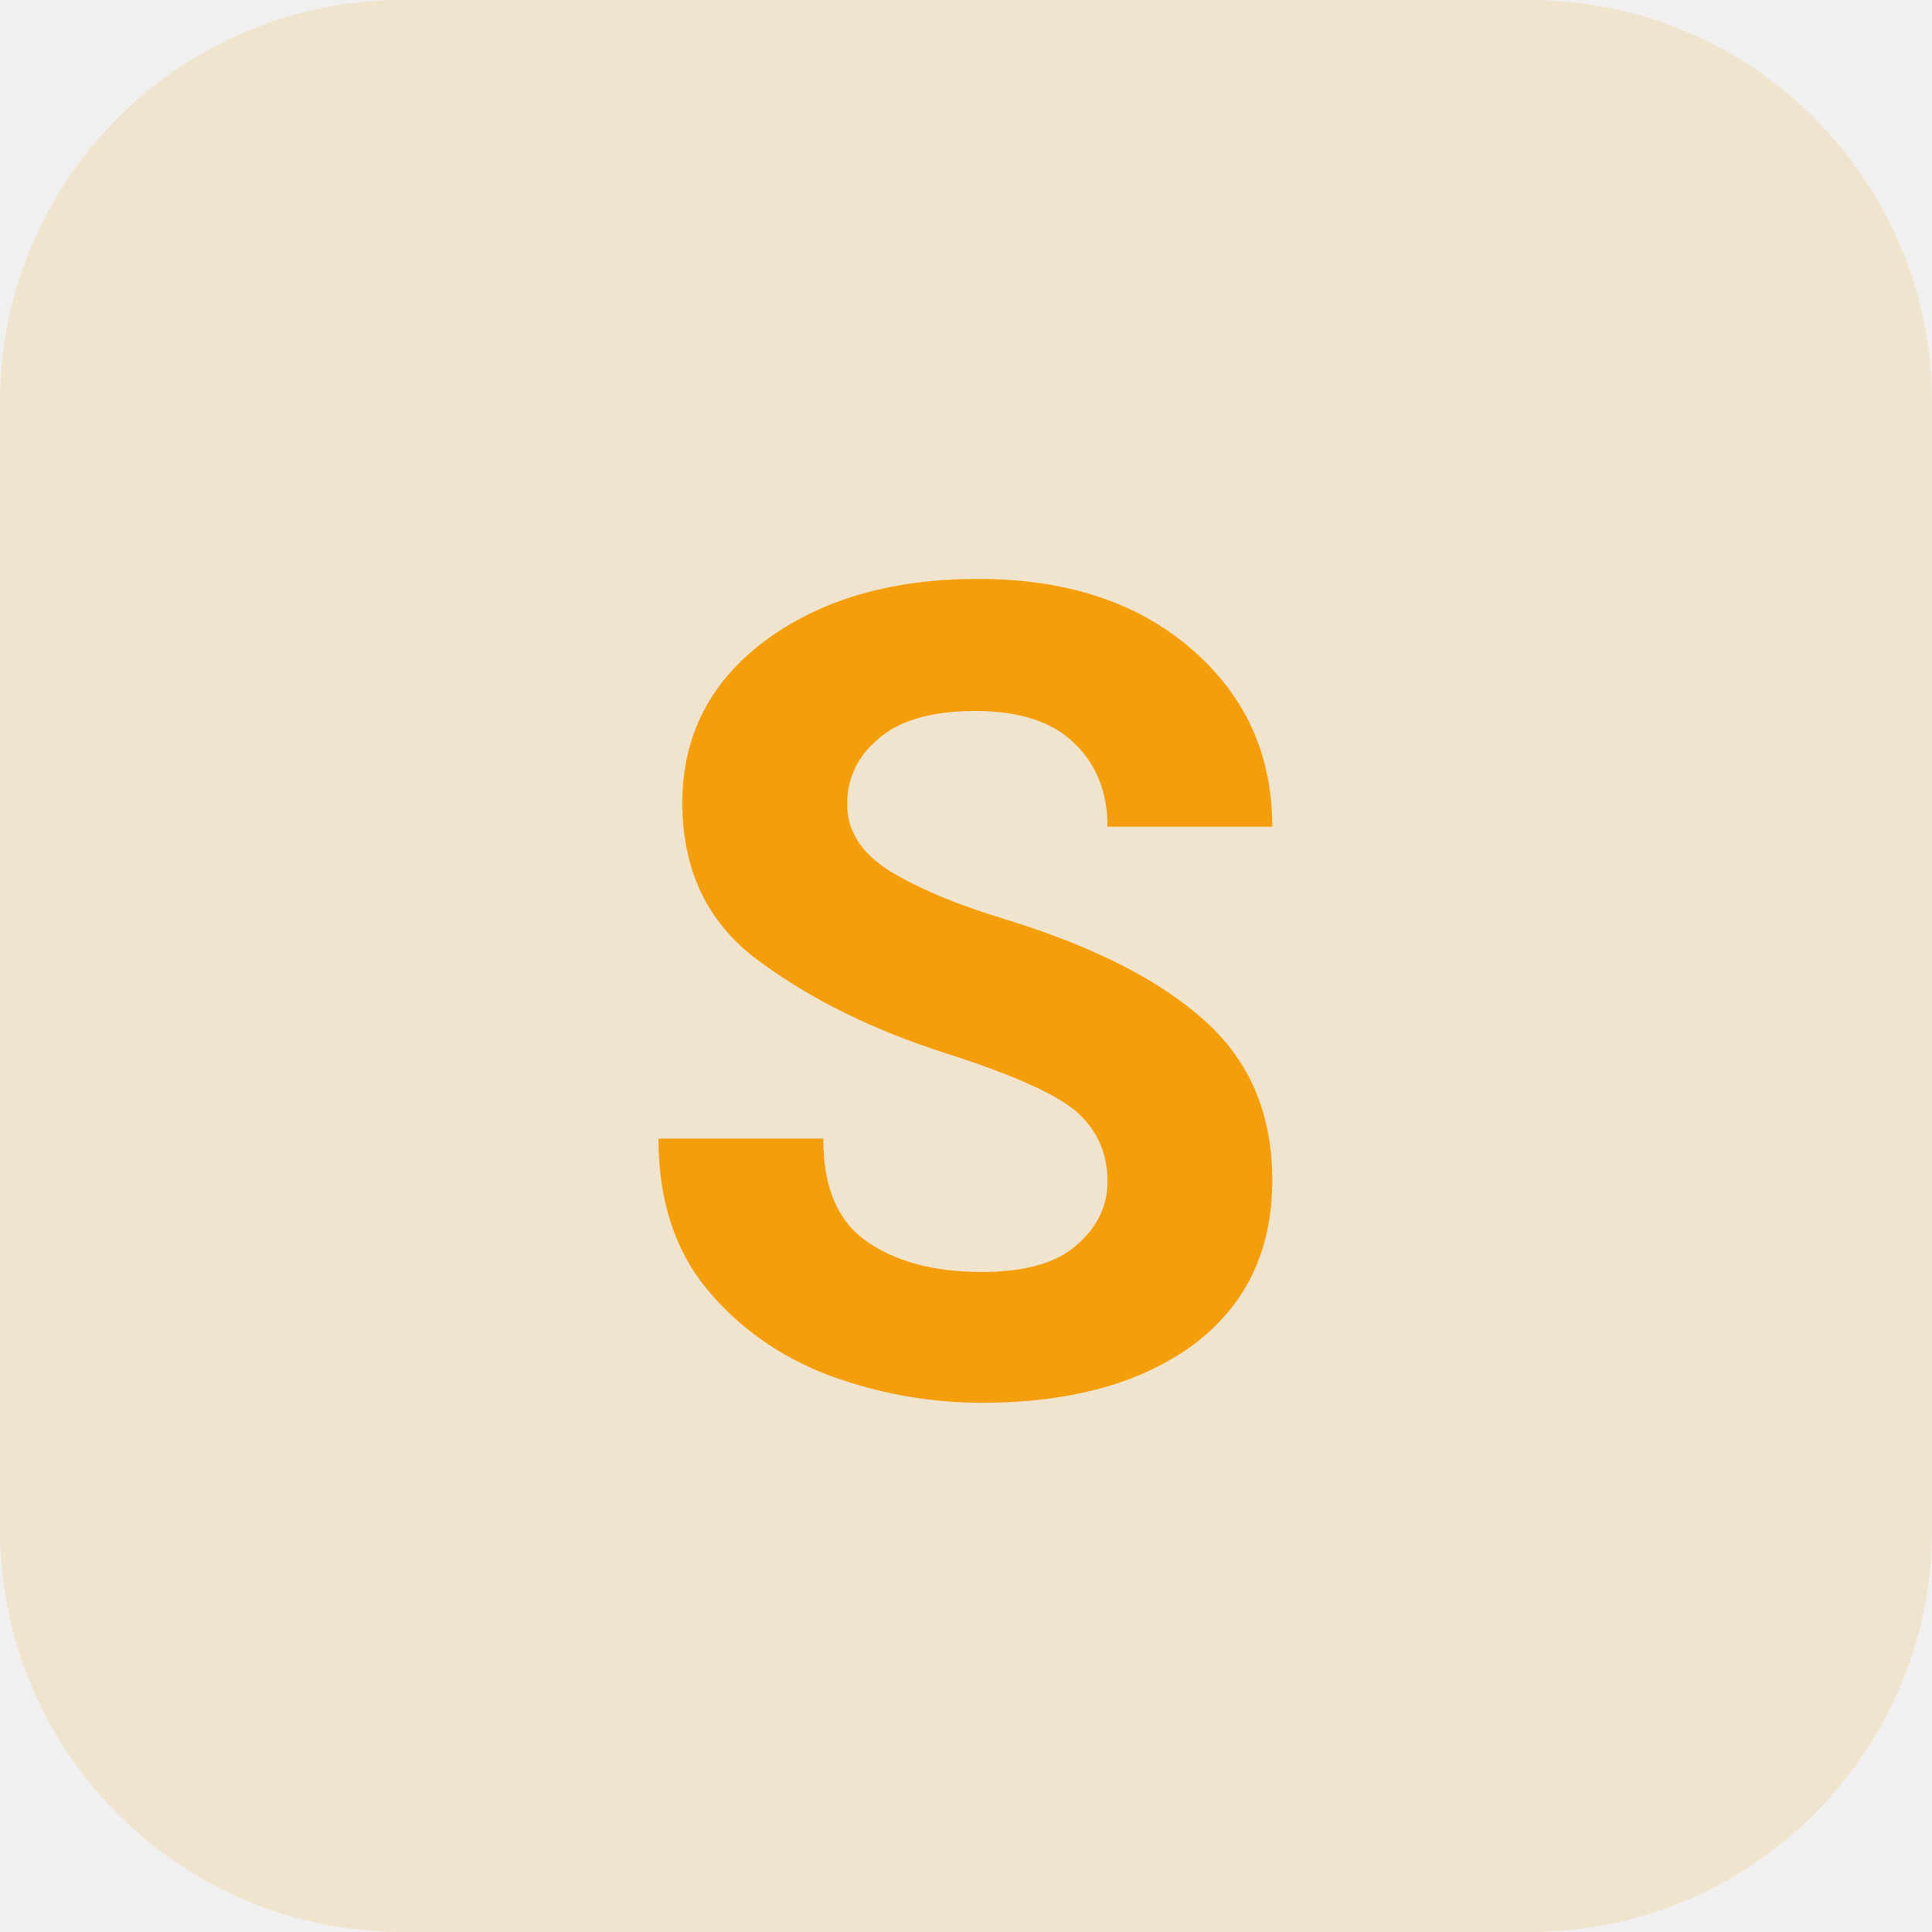
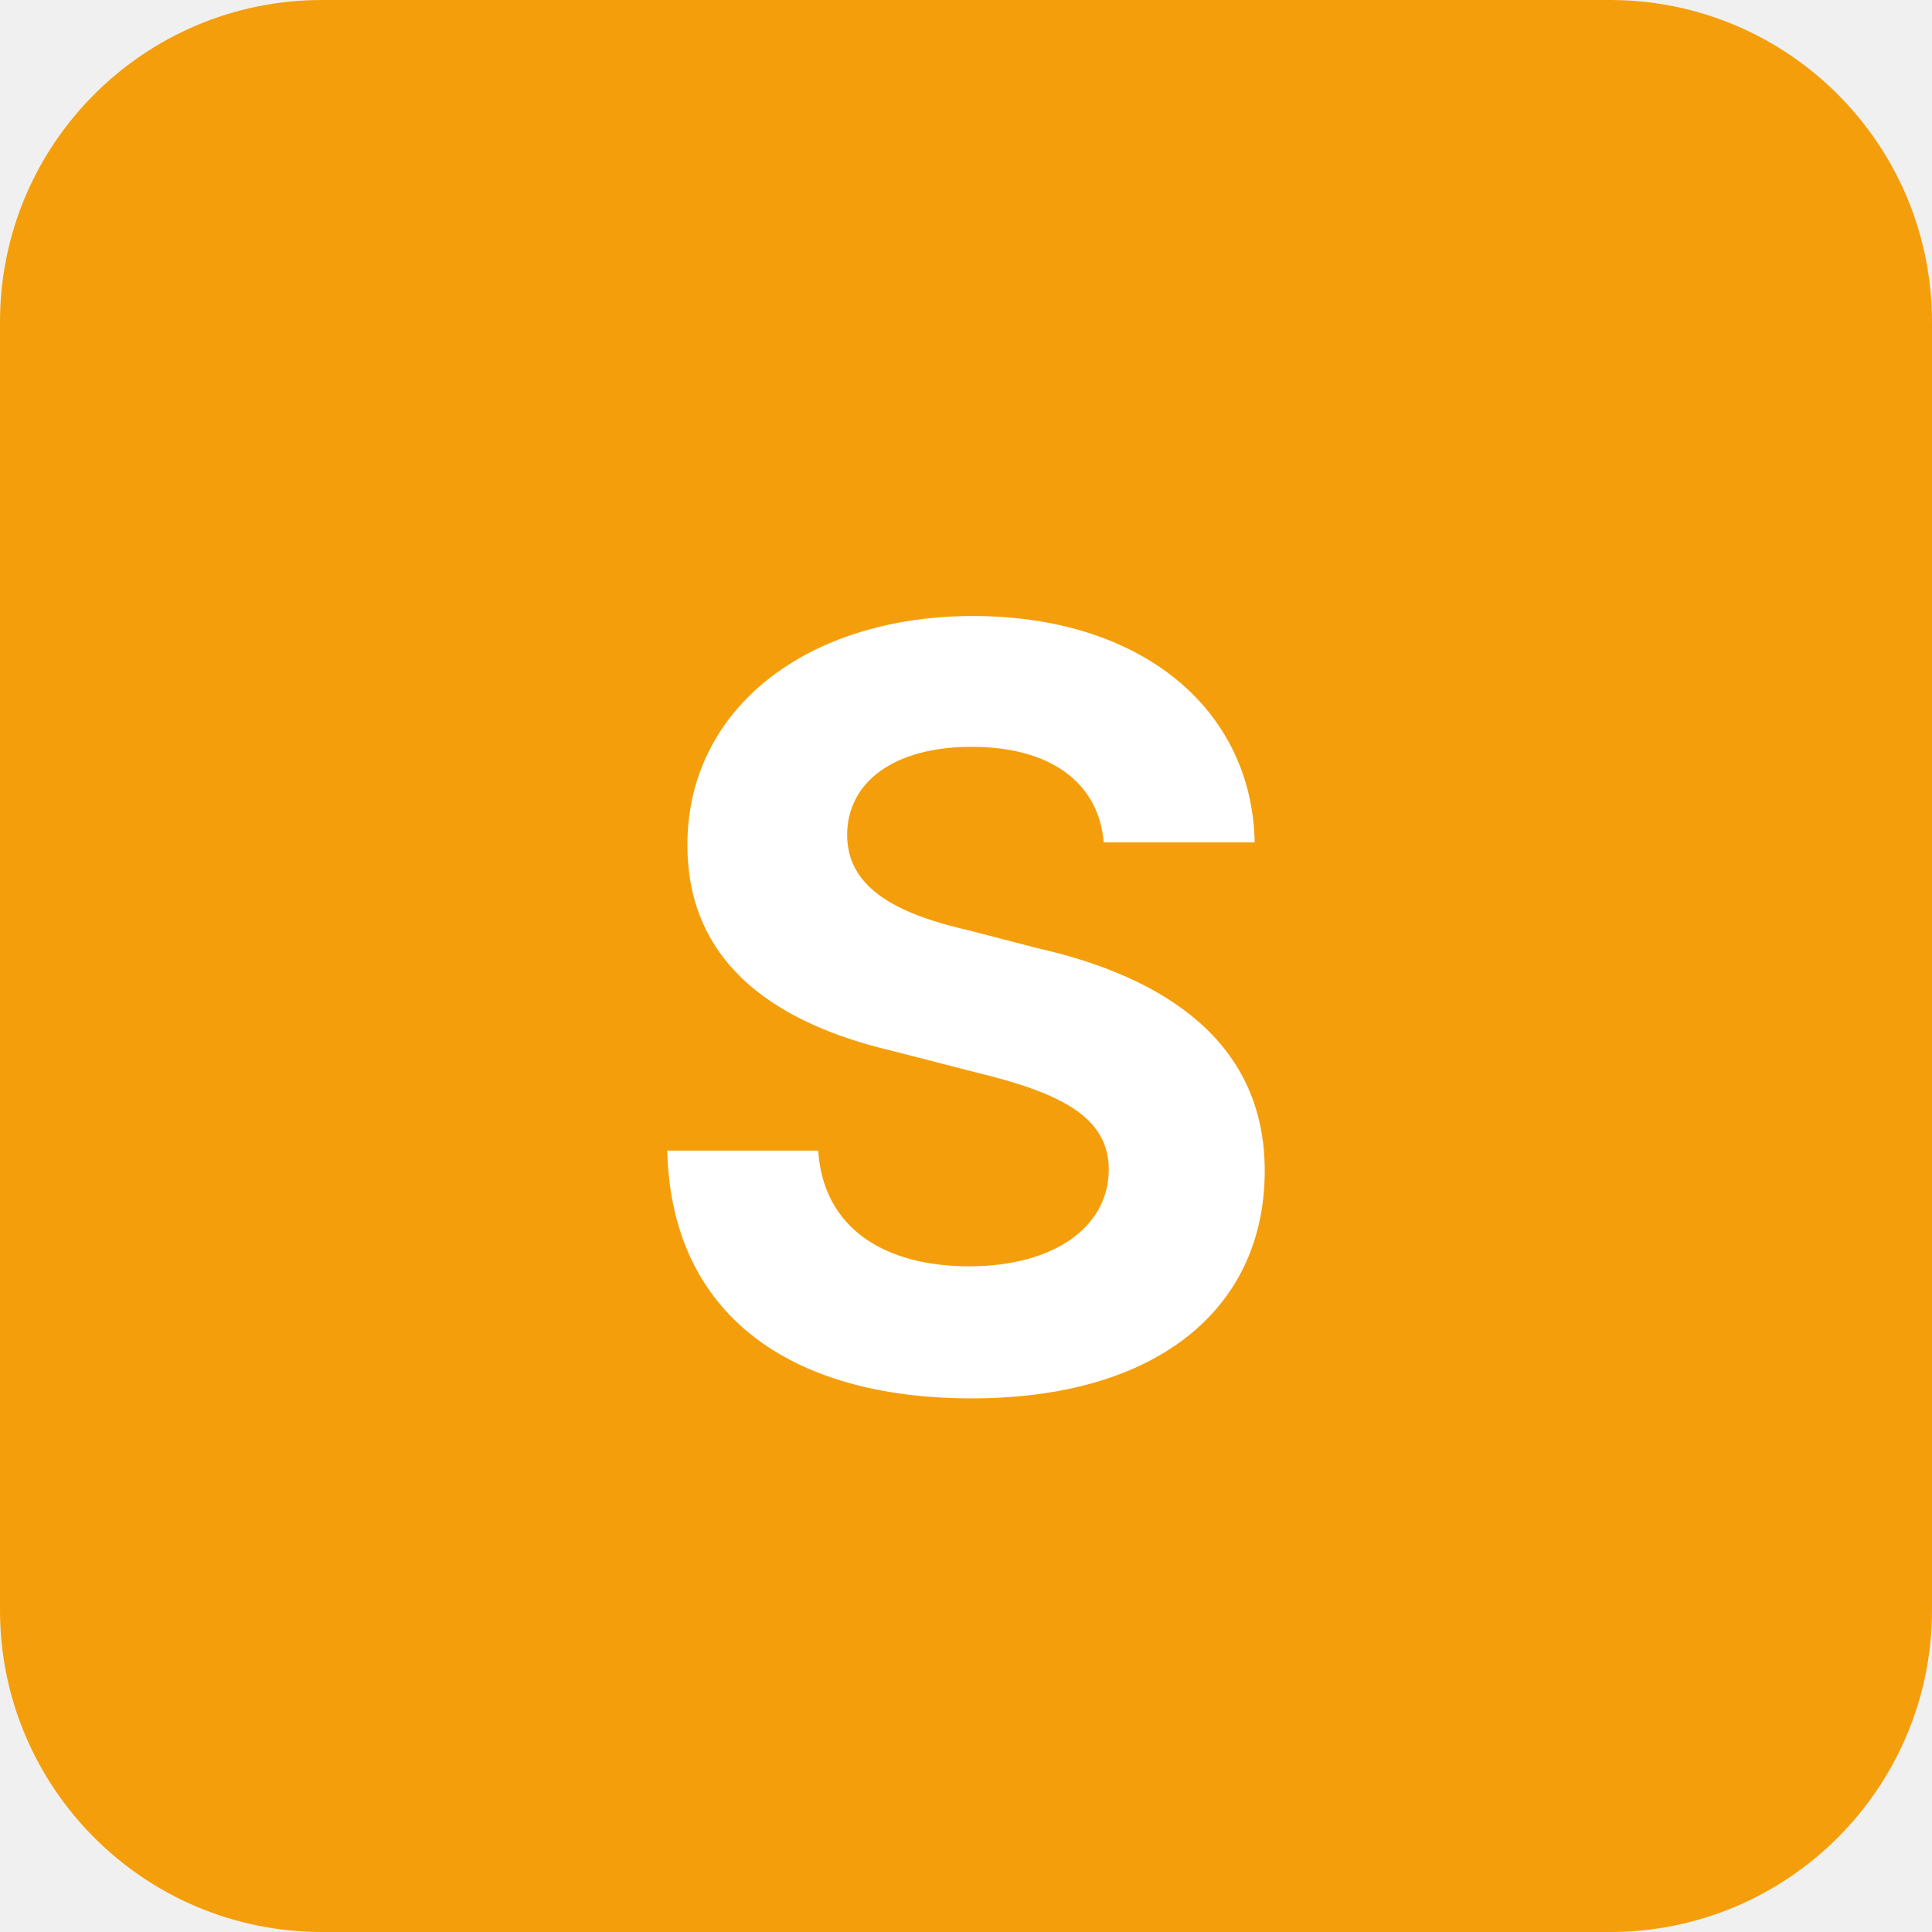
<svg xmlns="http://www.w3.org/2000/svg" viewBox="0 0 24 24" width="24" height="24">
-   <rect width="24" height="24" rx="5" fill="#F59E0B" opacity="0.15" />
-   <text x="12" y="12.5" text-anchor="middle" dominant-baseline="central" font-family="-apple-system,BlinkMacSystemFont,Segoe UI,Roboto,sans-serif" font-weight="700" font-size="14" fill="#F59E0B">S</text>
+   <rect width="24" height="24" rx="4" fill="#F59E0B" />
+   <text x="12" y="12.5" text-anchor="middle" dominant-baseline="central" font-family="-apple-system,BlinkMacSystemFont,sans-serif" font-weight="700" font-size="13" fill="white">S</text>
</svg>
